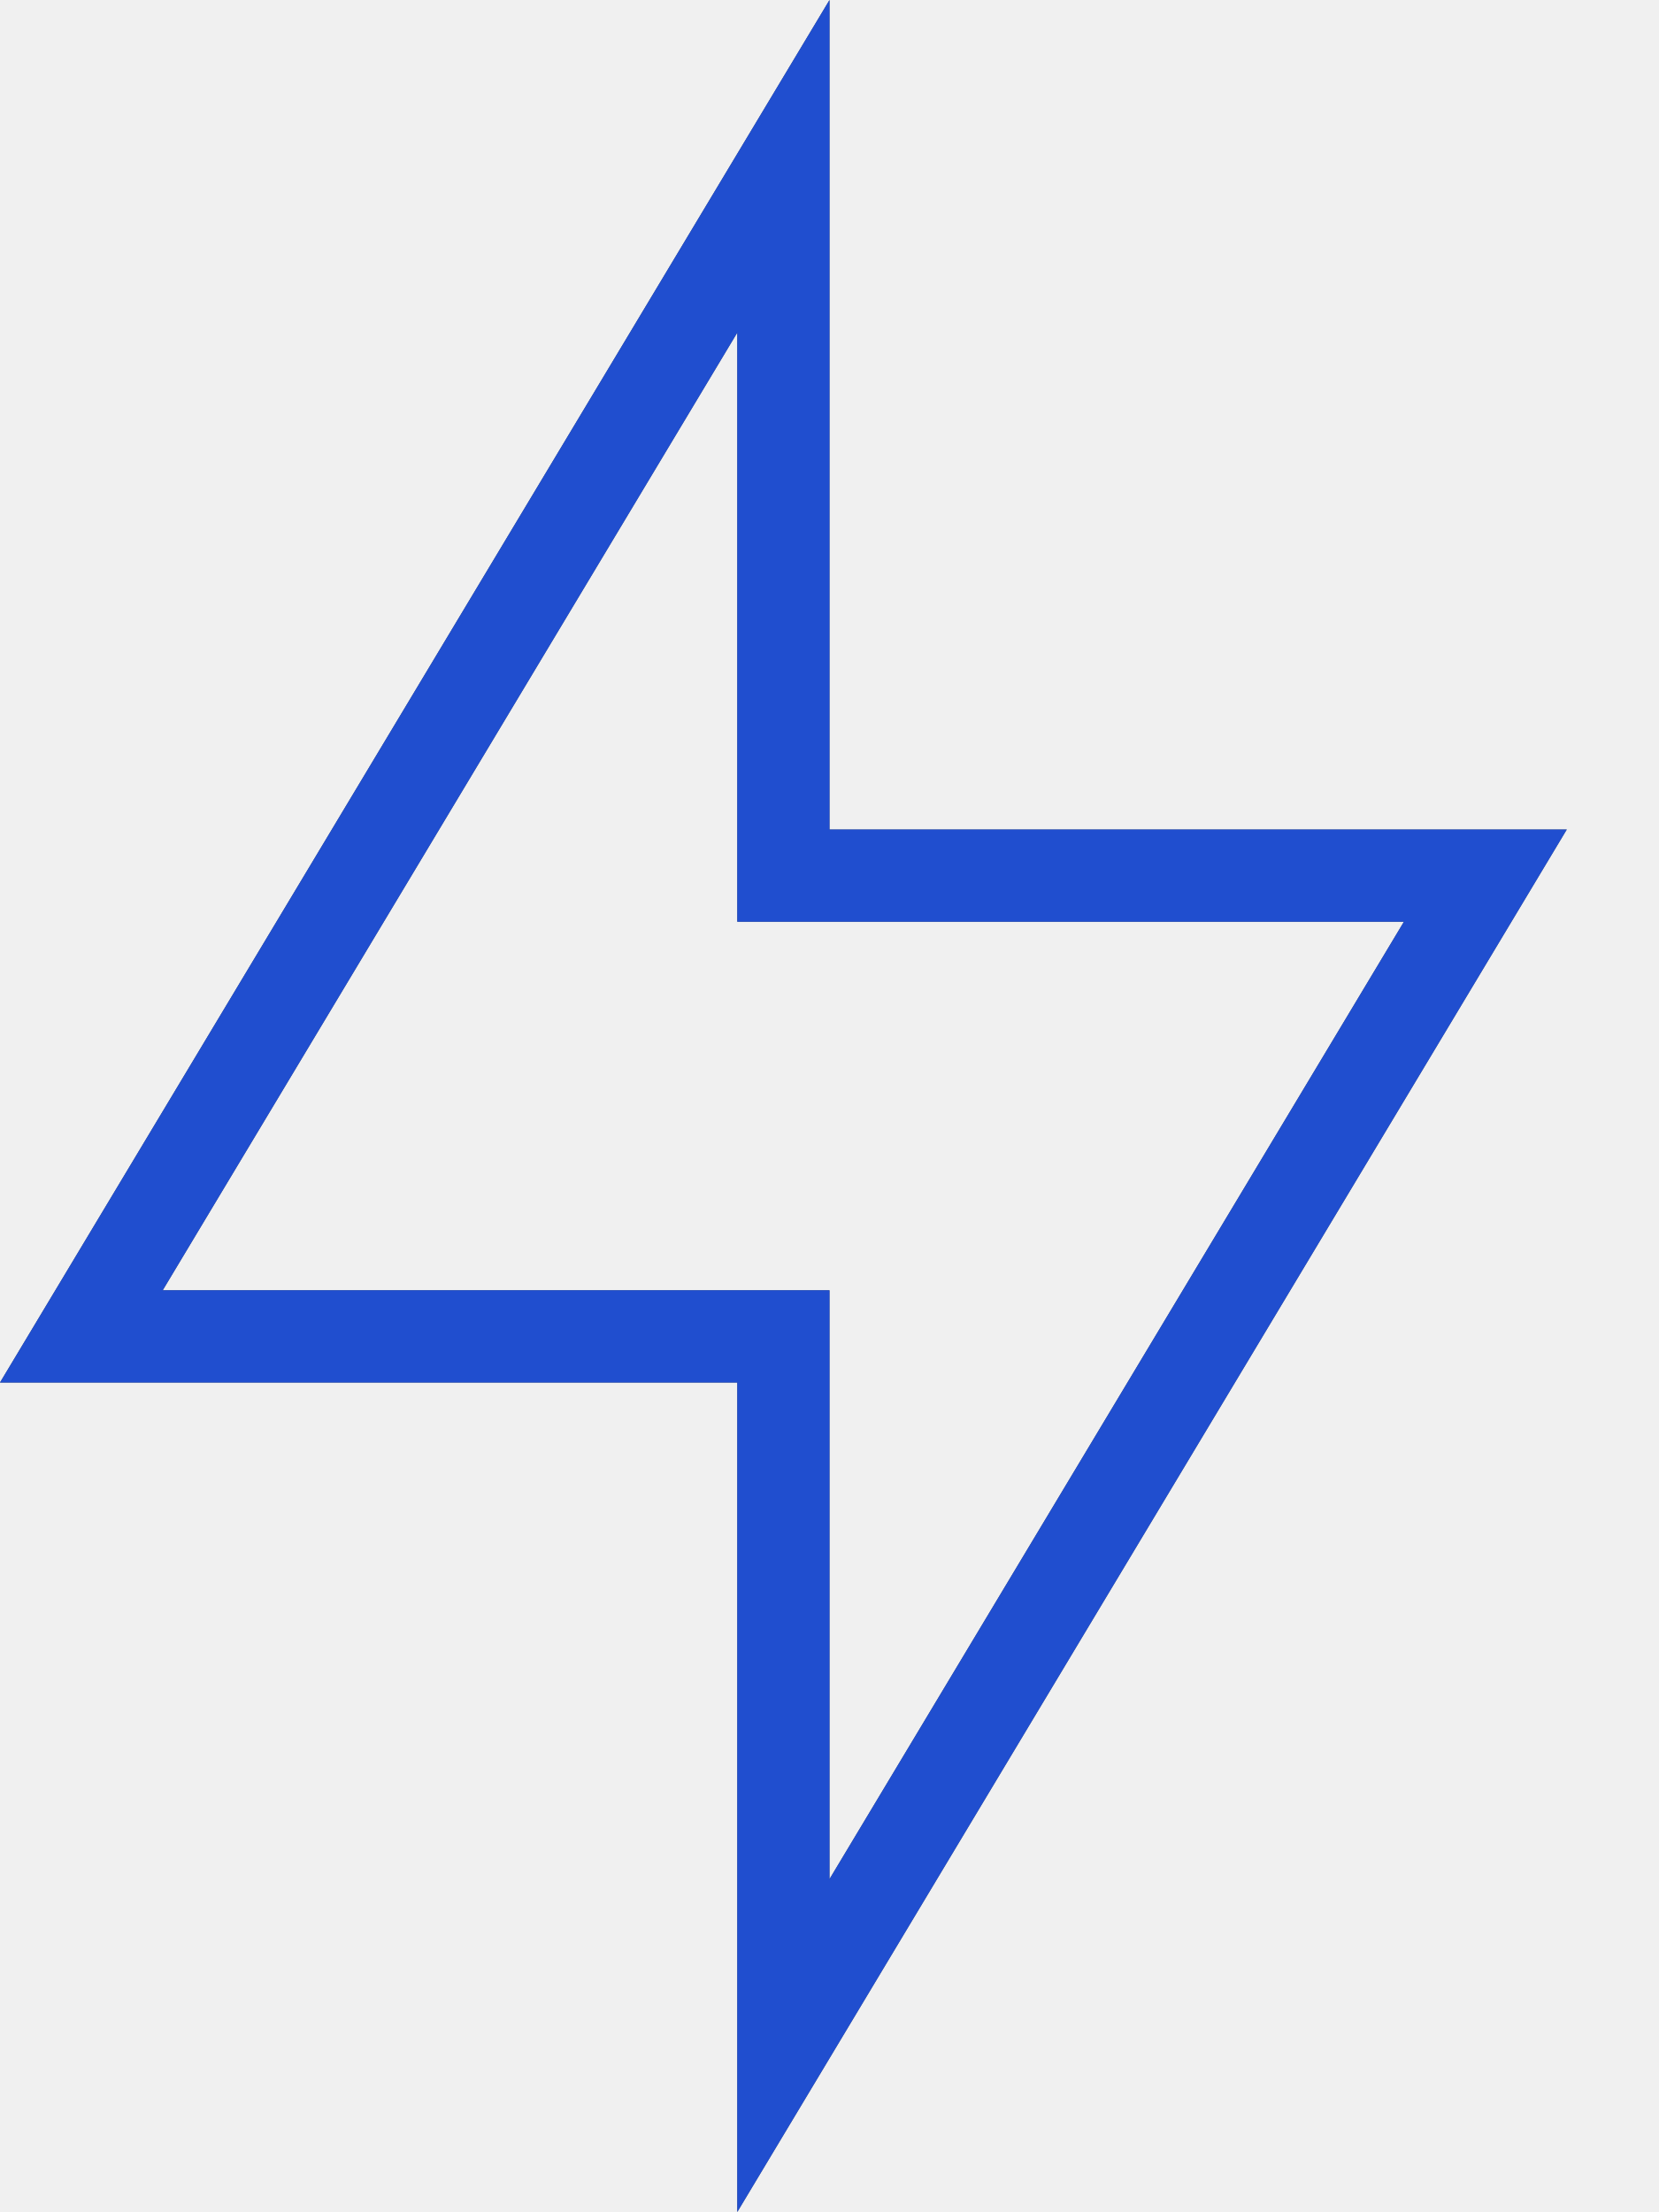
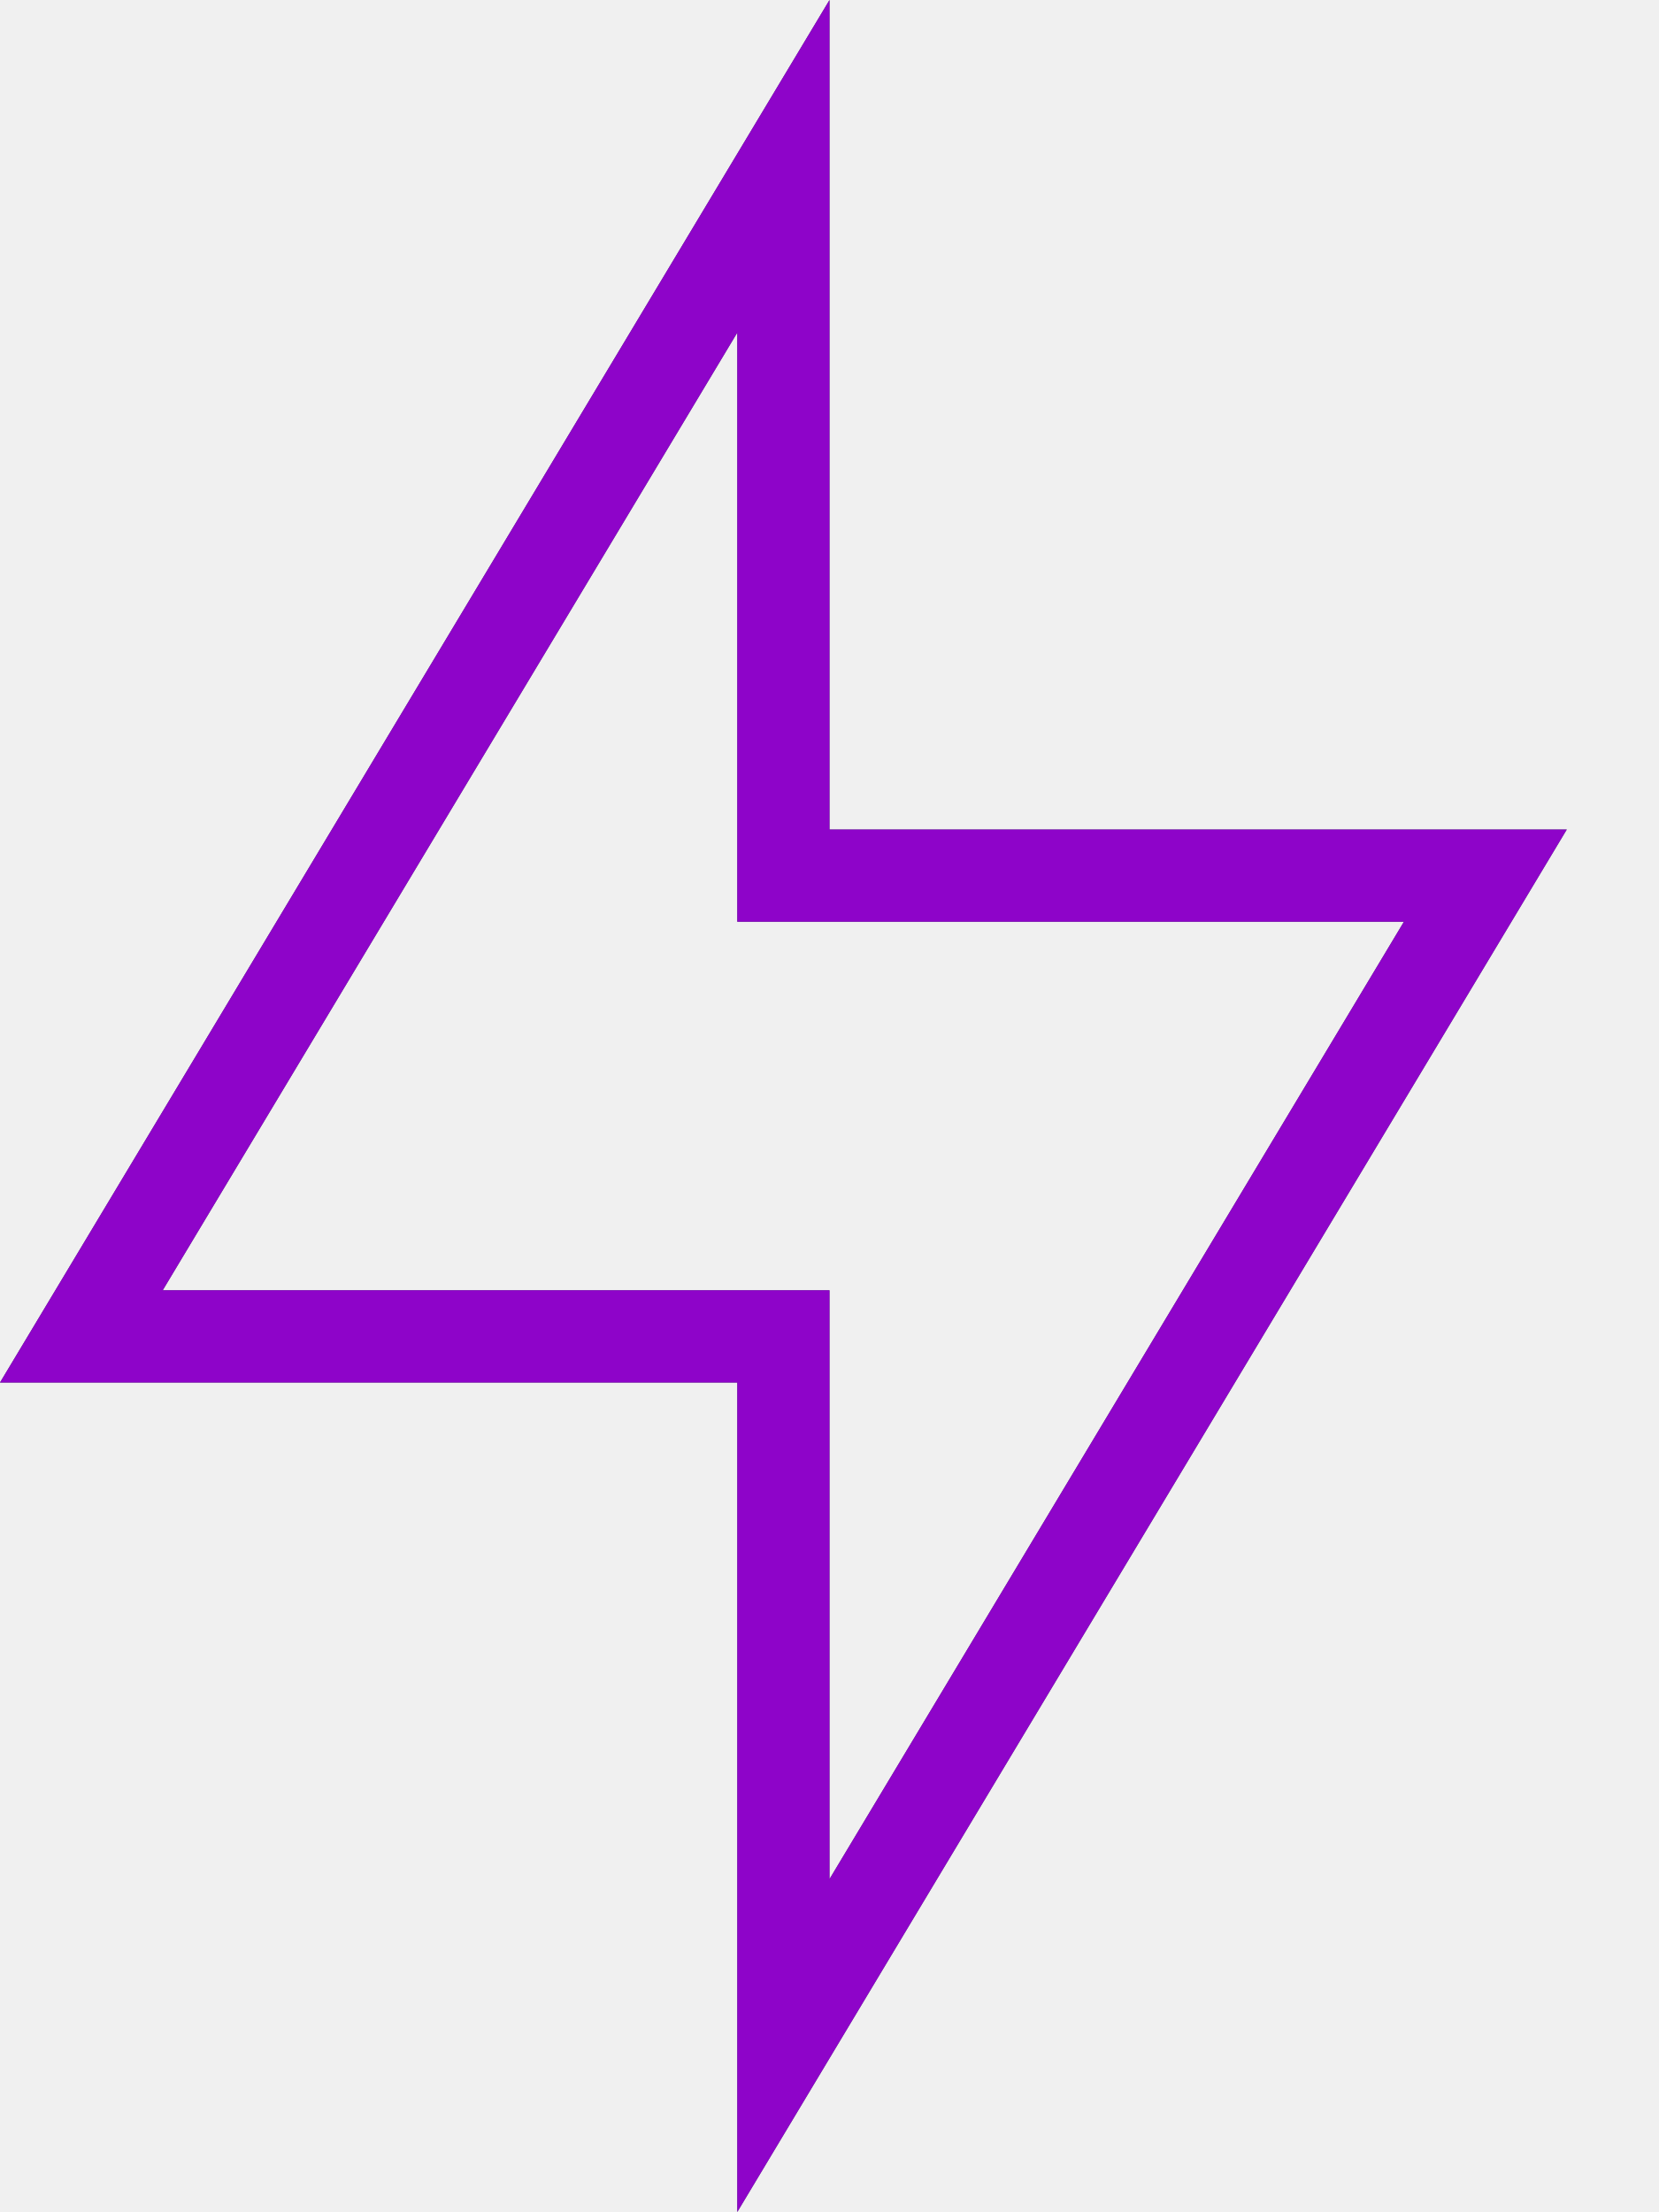
<svg xmlns="http://www.w3.org/2000/svg" xmlns:xlink="http://www.w3.org/1999/xlink" height="16" width="12">
  <defs>
    <path id="a" d="M8 0v6h5.333l-6 10v-6H2zm-.667 2.406L3.177 9.333H8v4.259l4.155-6.925H7.333z" />
    <mask id="b" fill="#fff">
      <use fill-rule="evenodd" xlink:href="#a" />
    </mask>
  </defs>
  <g fill="none" fill-rule="evenodd" transform="translate(-2)">
    <use fill="#455065" fill-rule="nonzero" xlink:href="#a" />
-     <g fill="#204ecf" mask="url(#b)">
+     <g fill="#8e04c9" mask="url(#b)">
      <path d="M0 0h16v16H0z" />
    </g>
  </g>
</svg>
